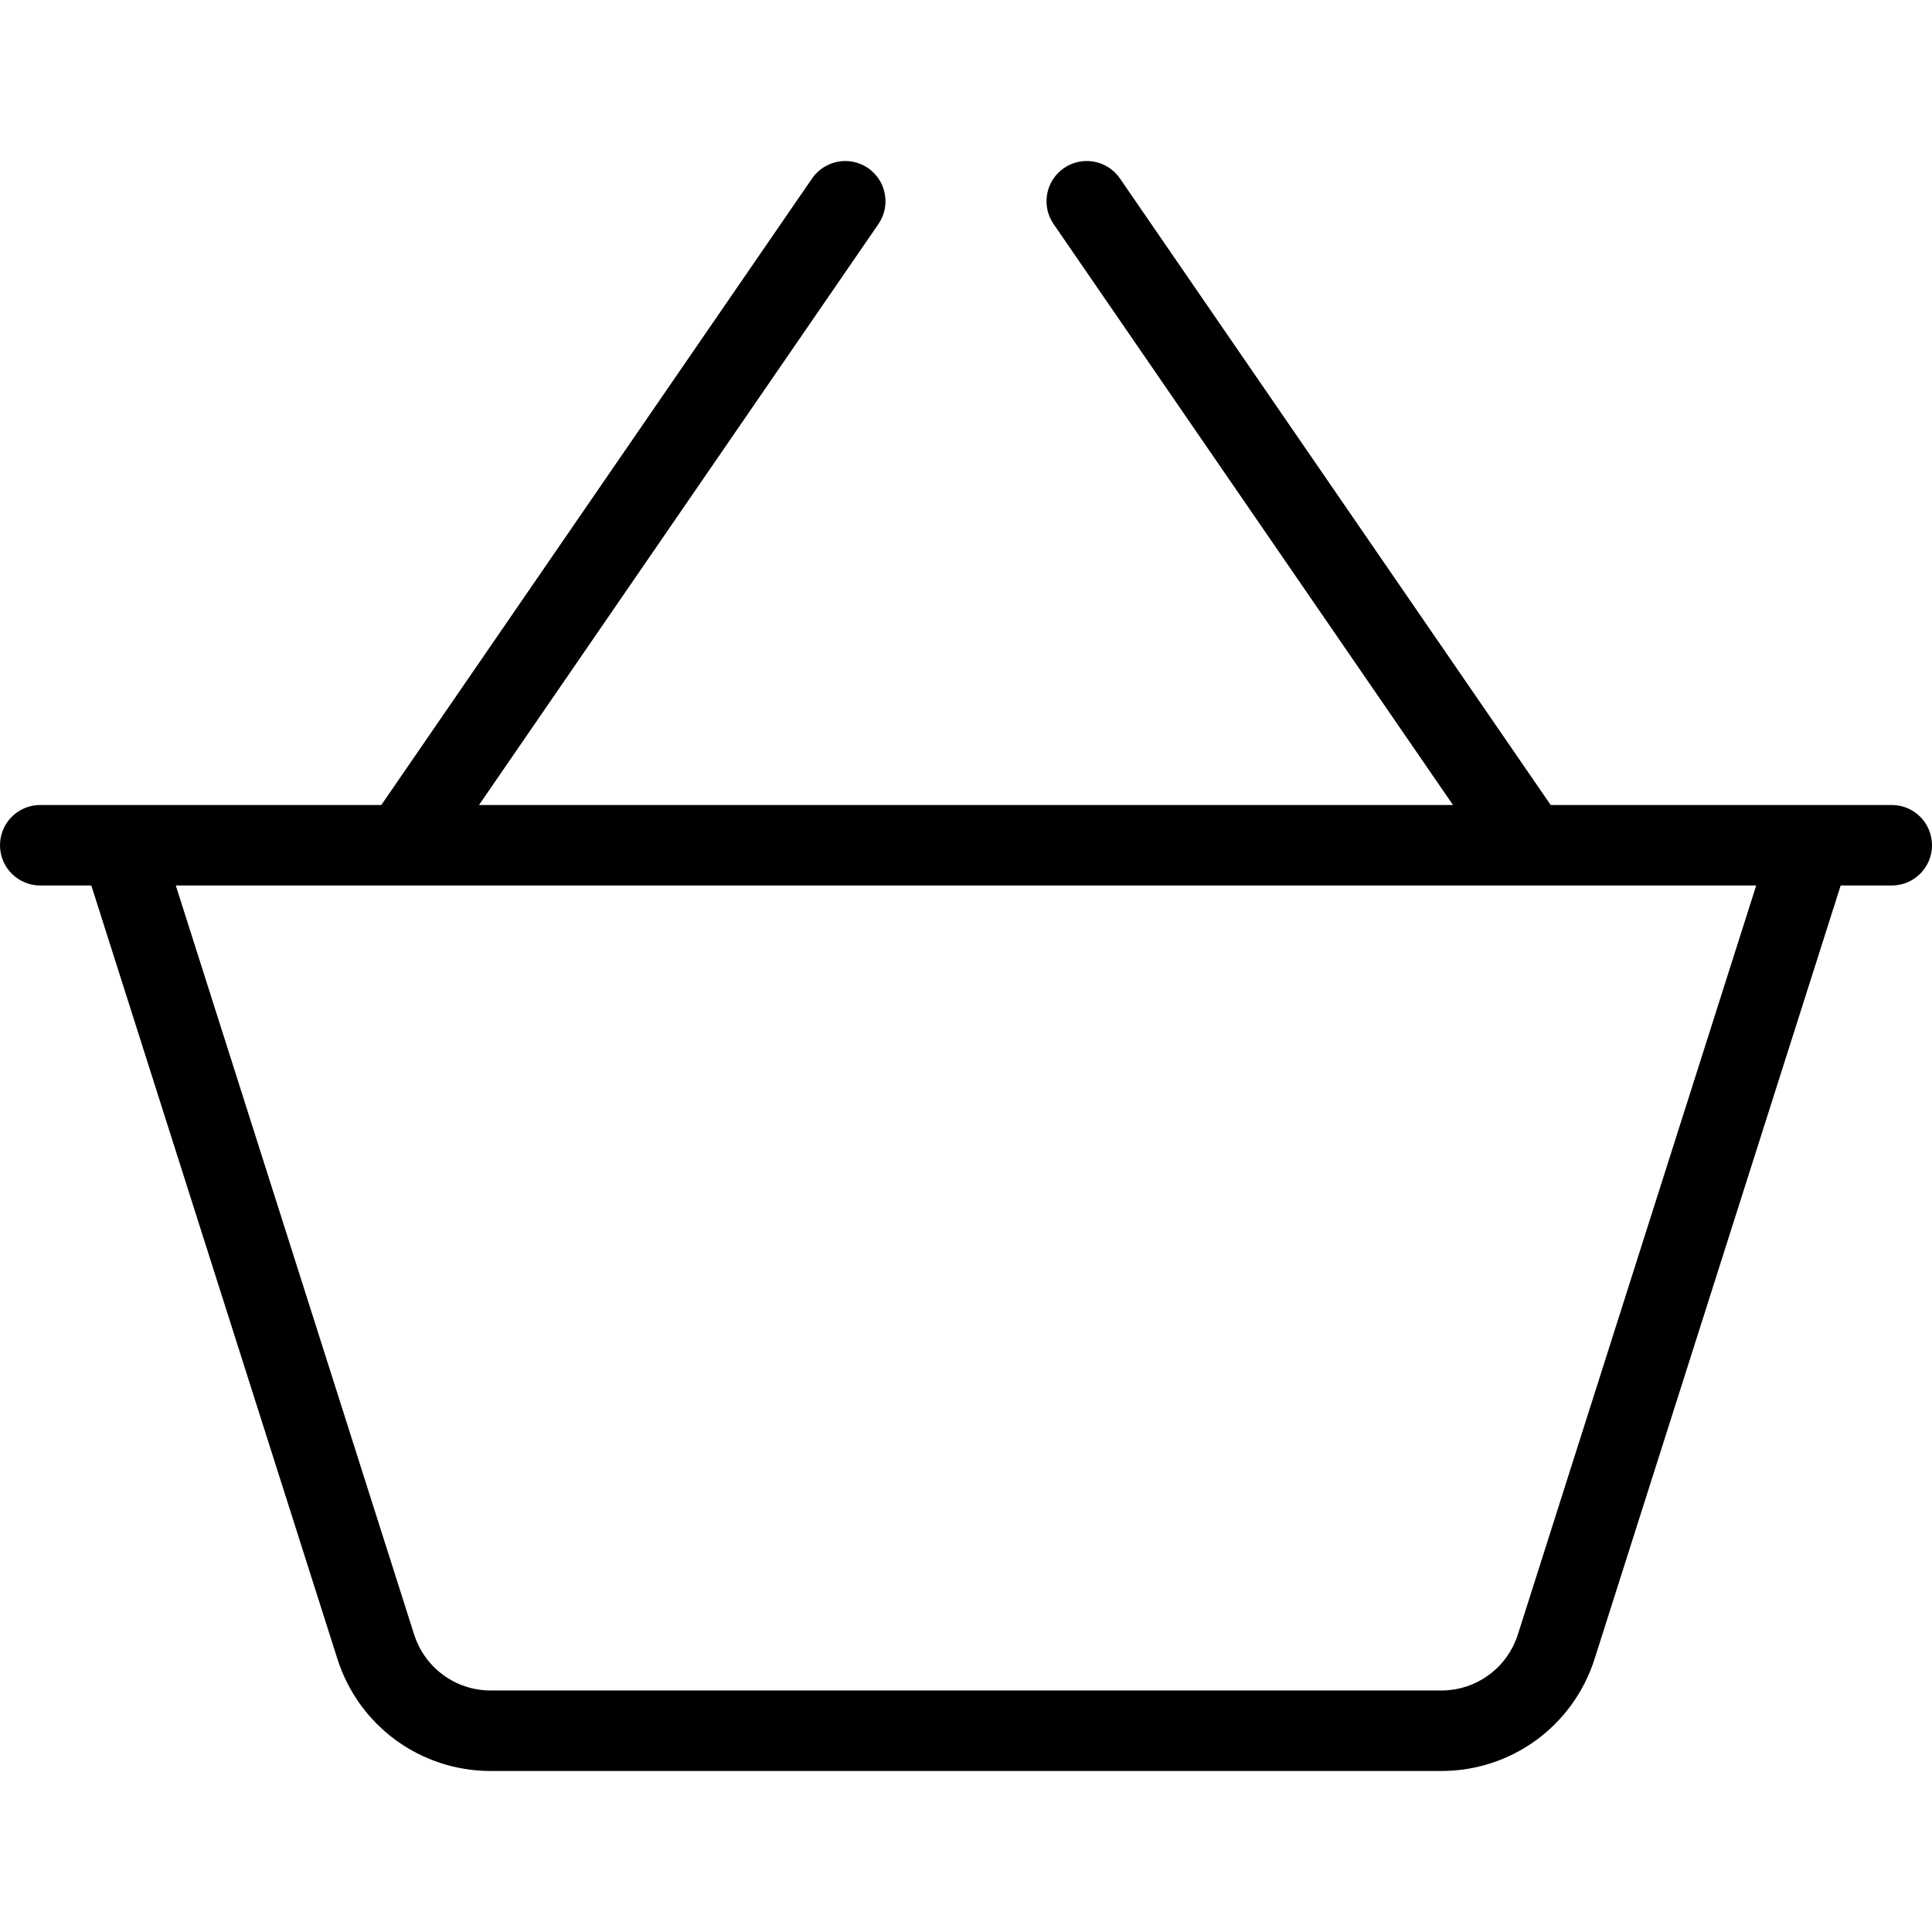
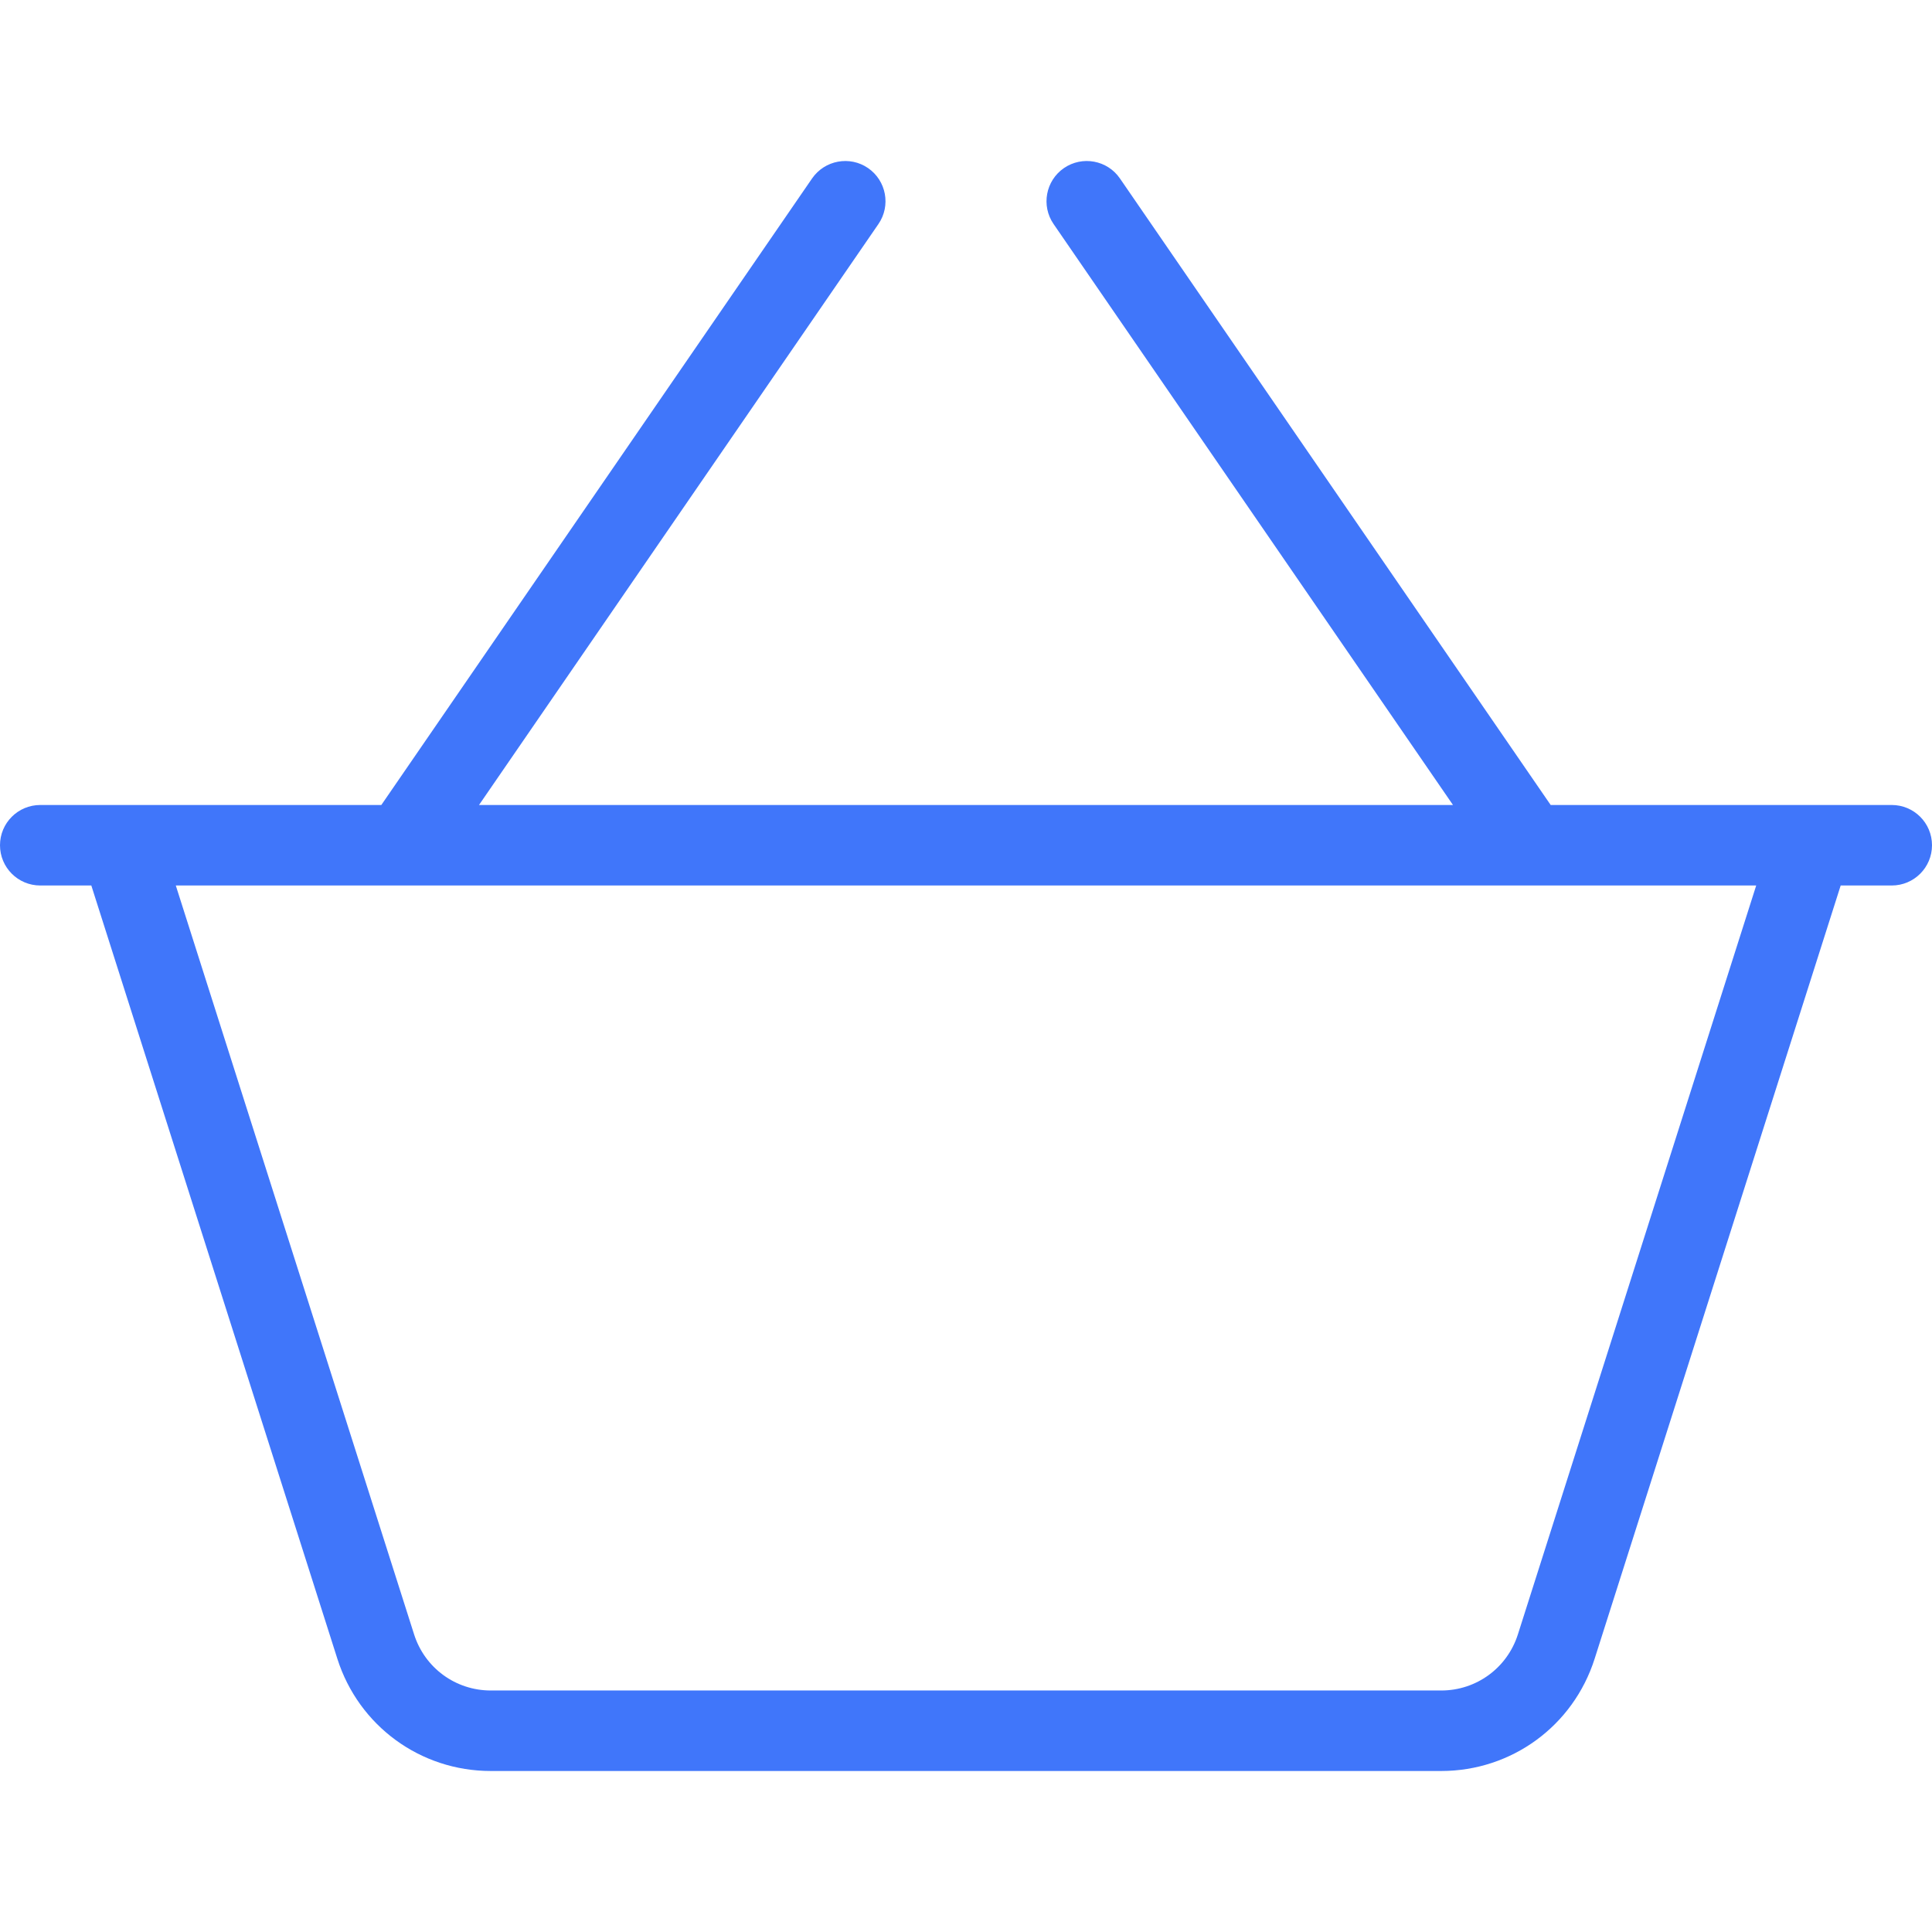
<svg xmlns="http://www.w3.org/2000/svg" version="1.1" id="Layer_1" x="0px" y="0px" viewBox="0 0 512 512" style="enable-background:new 0 0 512 512;" xml:space="preserve">
  <g>
    <g>
-       <path d="M501.333,213.331h-90.388L296.792,47.289c-3.333-4.854-9.969-6.073-14.833-2.75c-4.854,3.344-6.083,9.979-2.75,14.833    l105.846,153.958H126.945L232.792,59.373c3.333-4.854,2.104-11.49-2.75-14.833c-4.833-3.323-11.479-2.104-14.833,2.75    L101.055,213.331H10.667C4.771,213.331,0,218.102,0,223.998c0,5.896,4.771,10.667,10.667,10.667h13.533l65.207,204.938    c5.667,17.781,22,29.729,40.656,29.729h251.875c18.656,0,34.99-11.948,40.656-29.74l65.206-204.927h13.534    c5.896,0,10.667-4.771,10.667-10.667C512,218.102,507.229,213.331,501.333,213.331z M402.26,433.123    c-2.833,8.896-11,14.875-20.323,14.875H130.063c-9.323,0-17.49-5.979-20.323-14.865L46.589,234.664h418.823L402.26,433.123z" />
+       <path d="M501.333,213.331h-90.388L296.792,47.289c-3.333-4.854-9.969-6.073-14.833-2.75c-4.854,3.344-6.083,9.979-2.75,14.833    l105.846,153.958H126.945L232.792,59.373c3.333-4.854,2.104-11.49-2.75-14.833c-4.833-3.323-11.479-2.104-14.833,2.75    L101.055,213.331H10.667C4.771,213.331,0,218.102,0,223.998c0,5.896,4.771,10.667,10.667,10.667h13.533l65.207,204.938    c5.667,17.781,22,29.729,40.656,29.729h251.875c18.656,0,34.99-11.948,40.656-29.74l65.206-204.927h13.534    c5.896,0,10.667-4.771,10.667-10.667C512,218.102,507.229,213.331,501.333,213.331z M402.26,433.123    c-2.833,8.896-11,14.875-20.323,14.875H130.063c-9.323,0-17.49-5.979-20.323-14.865L46.589,234.664h418.823L402.26,433.123z" fill="#4076FA" />
    </g>
  </g>
  <g>
</g>
  <g>
</g>
  <g>
</g>
  <g>
</g>
  <g>
</g>
  <g>
</g>
  <g>
</g>
  <g>
</g>
  <g>
</g>
  <g>
</g>
  <g>
</g>
  <g>
</g>
  <g>
</g>
  <g>
</g>
  <g>
</g>
</svg>
